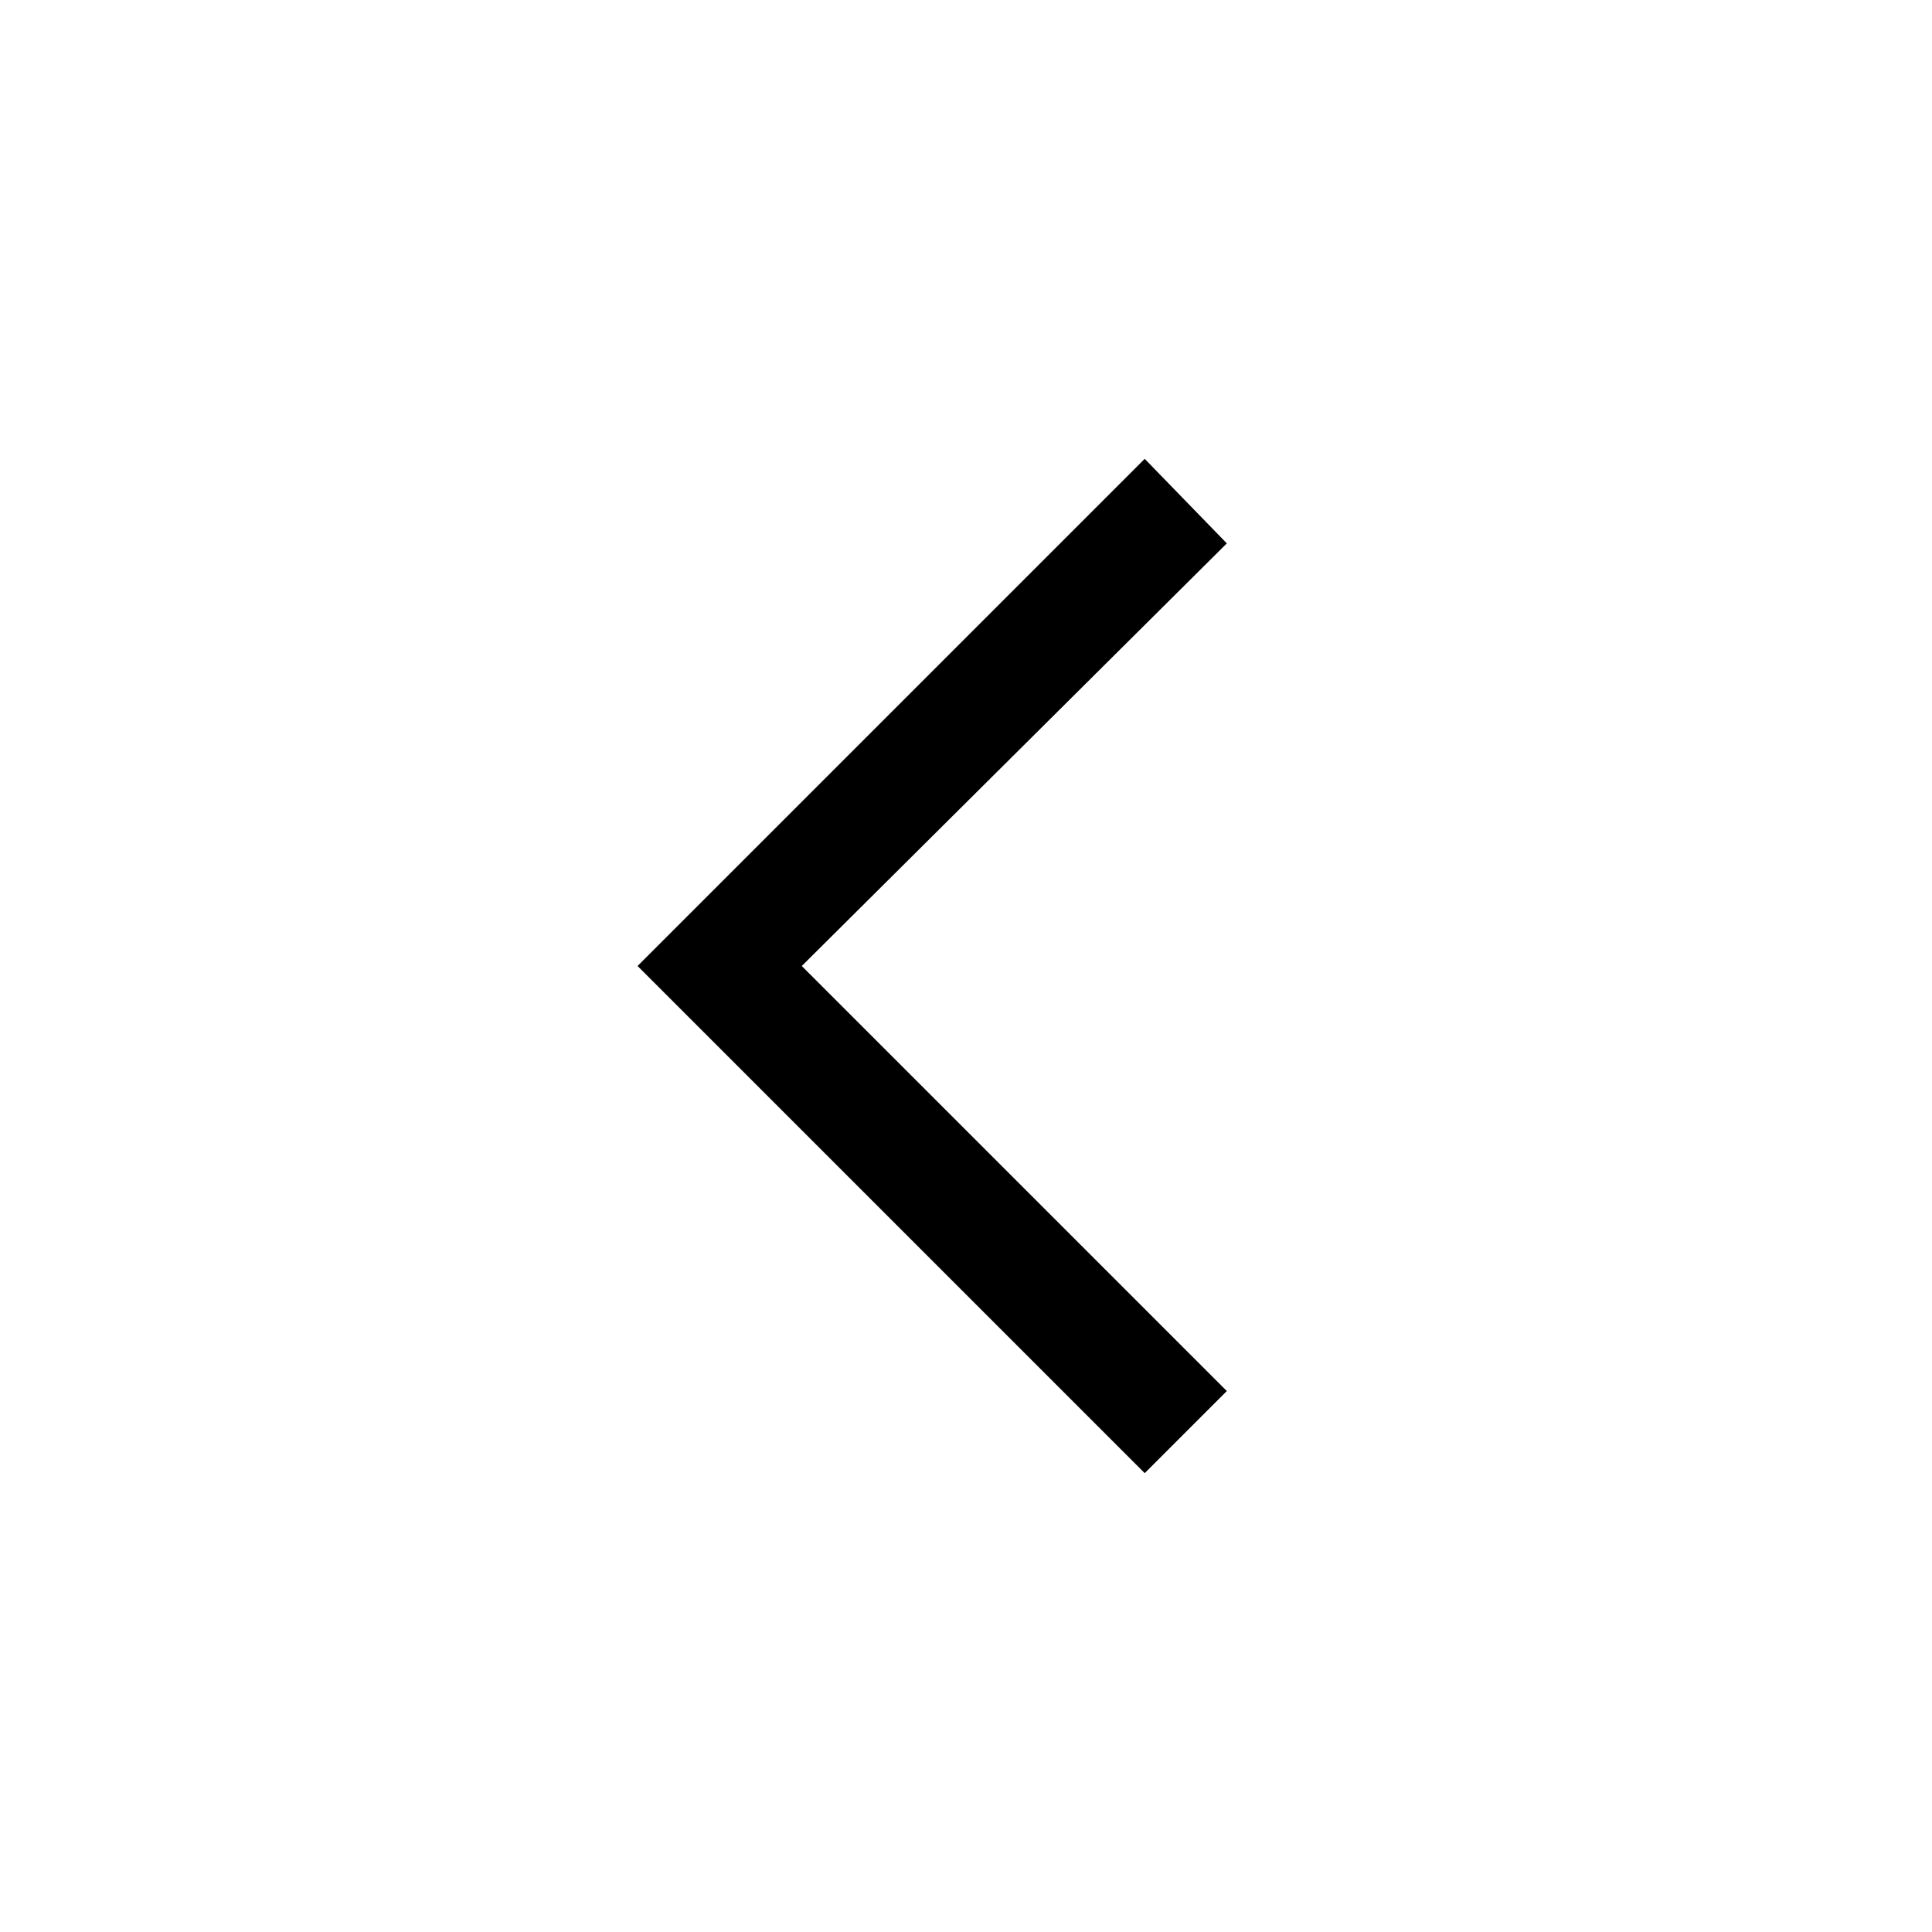
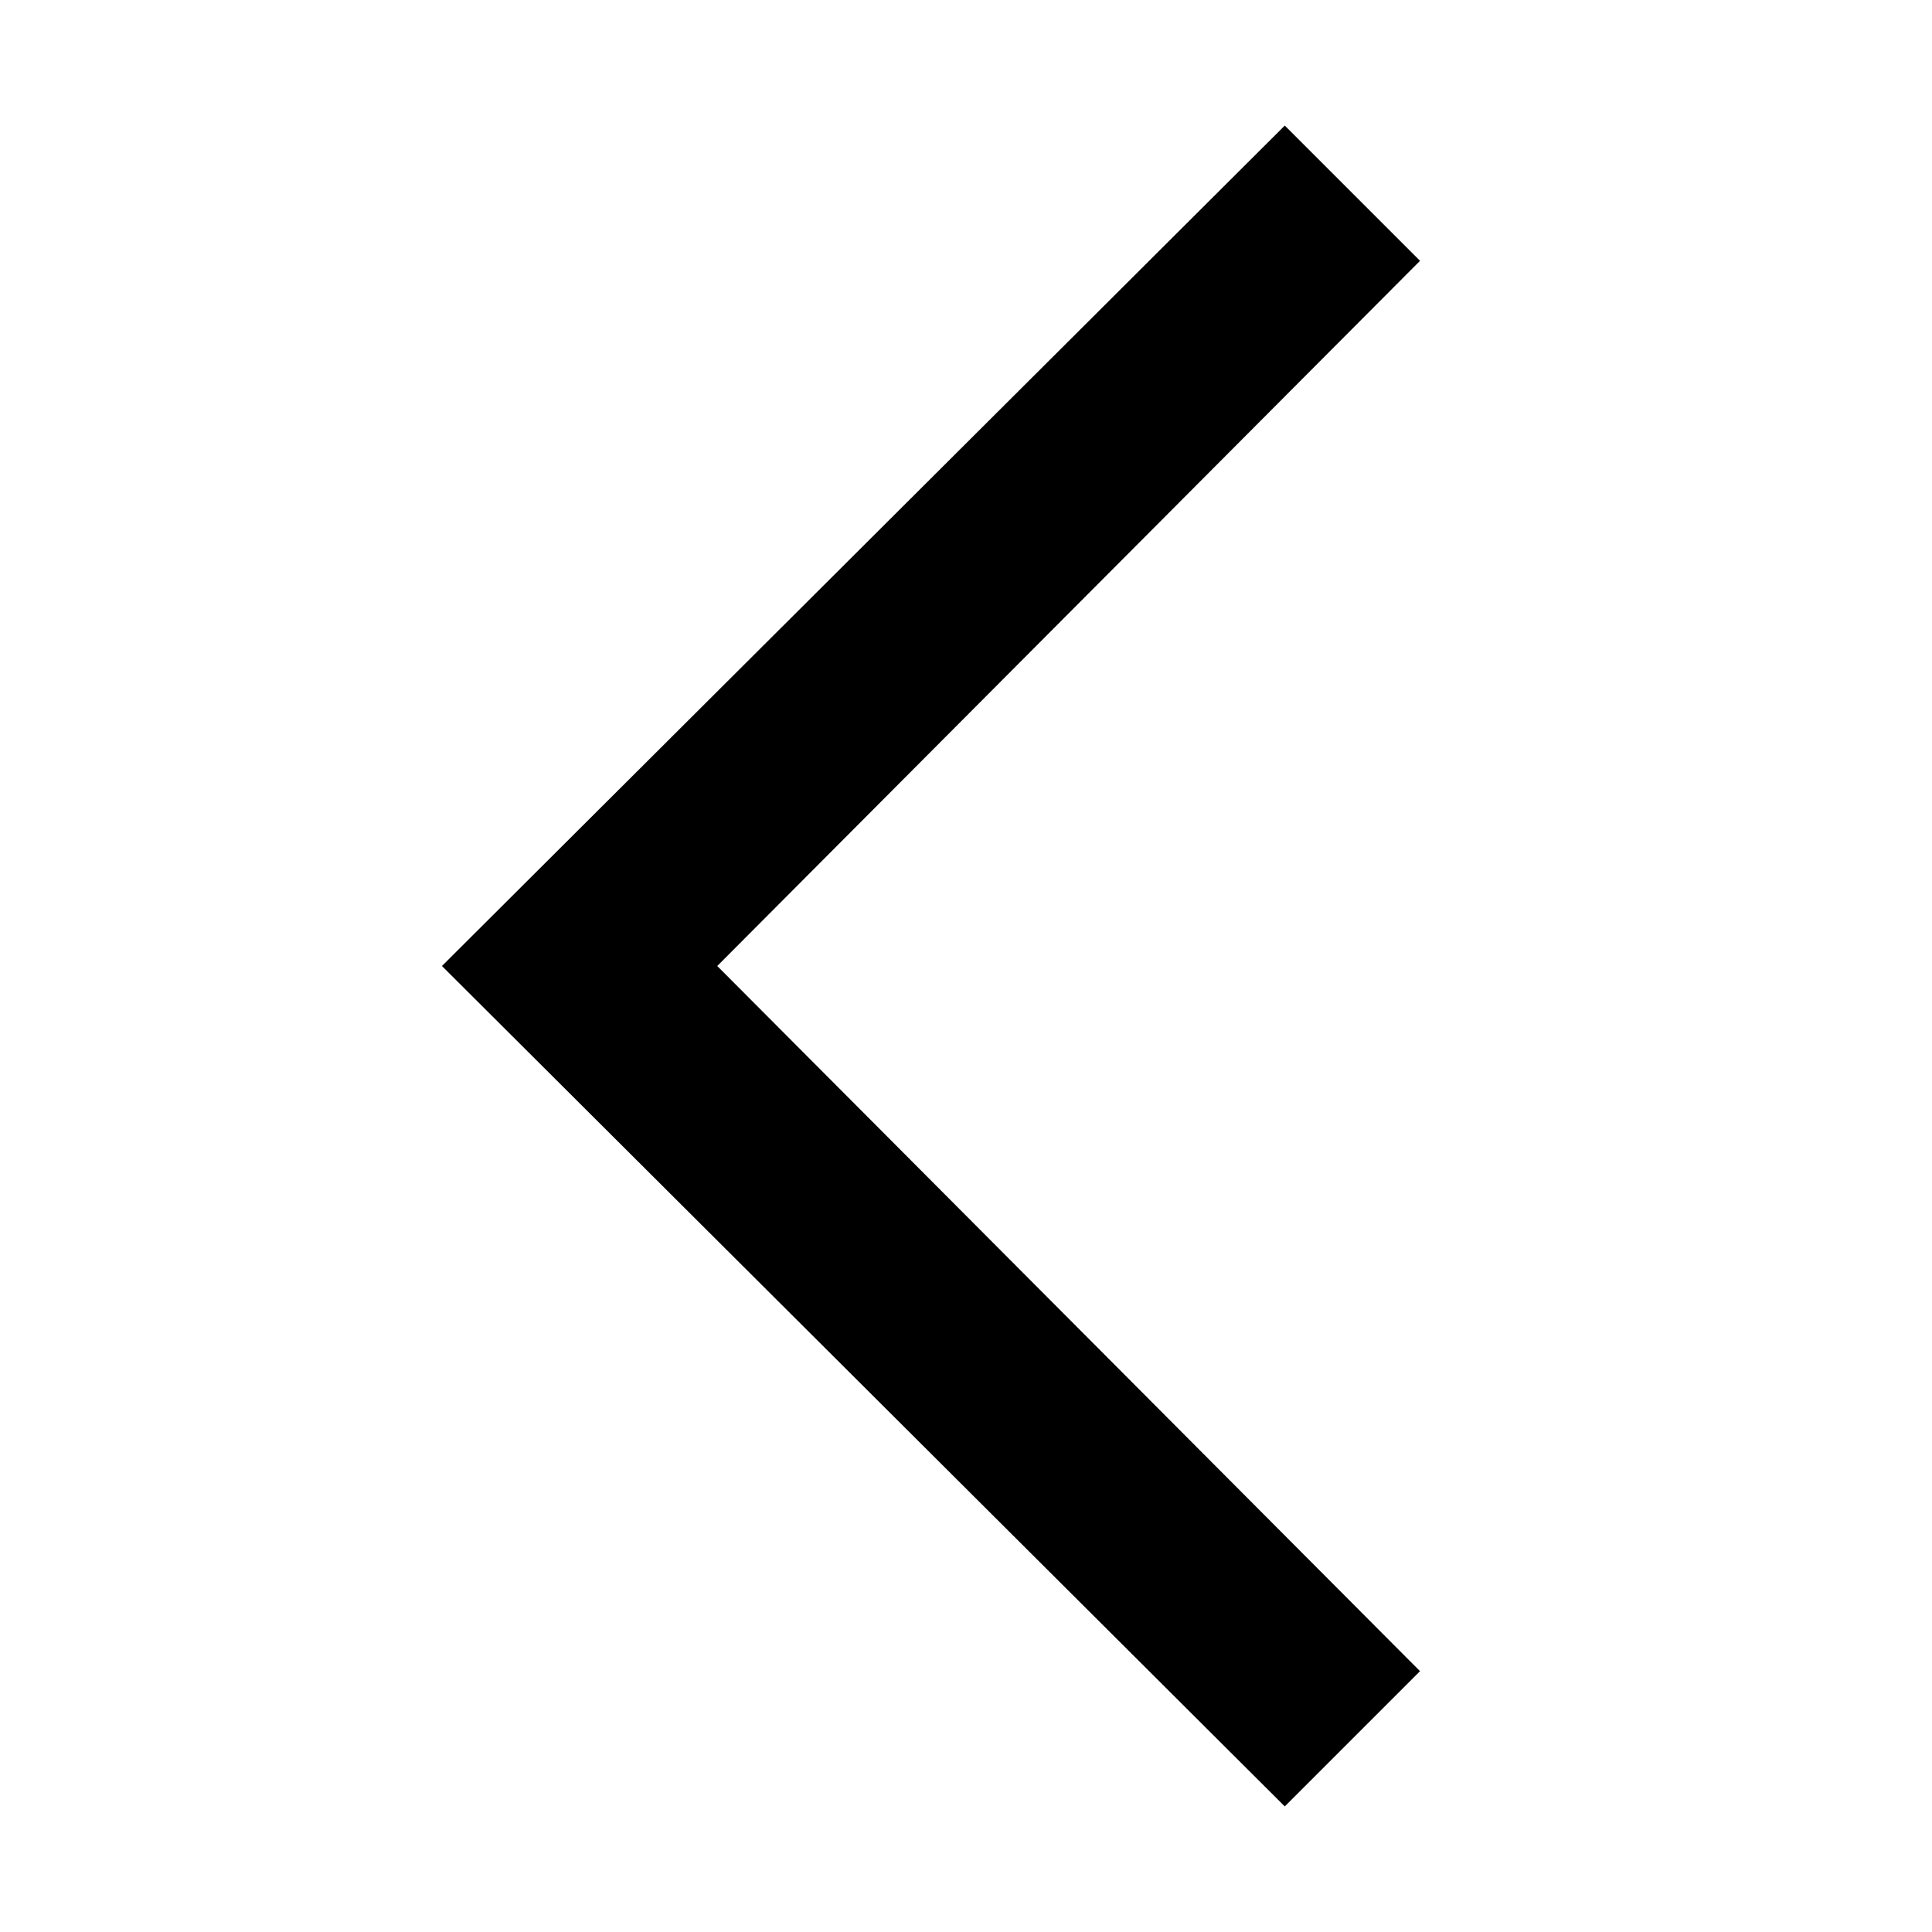
<svg xmlns="http://www.w3.org/2000/svg" version="1.1" id="Layer_5" x="0px" y="0px" viewBox="0 0 80 80" style="enable-background:new 0 0 80 80;" xml:space="preserve">
-   <path d="M47.4,19l-21,21l21,21l3.4-3.4L33.2,40l17.6-17.5L47.4,19z" />
+   <g>
+     <polygon points="53.2,74.8 18.3,40 53.2,5.2 58.8,10.8 29.7,40 58.8,69.2  " />
+   </g>
</svg>
